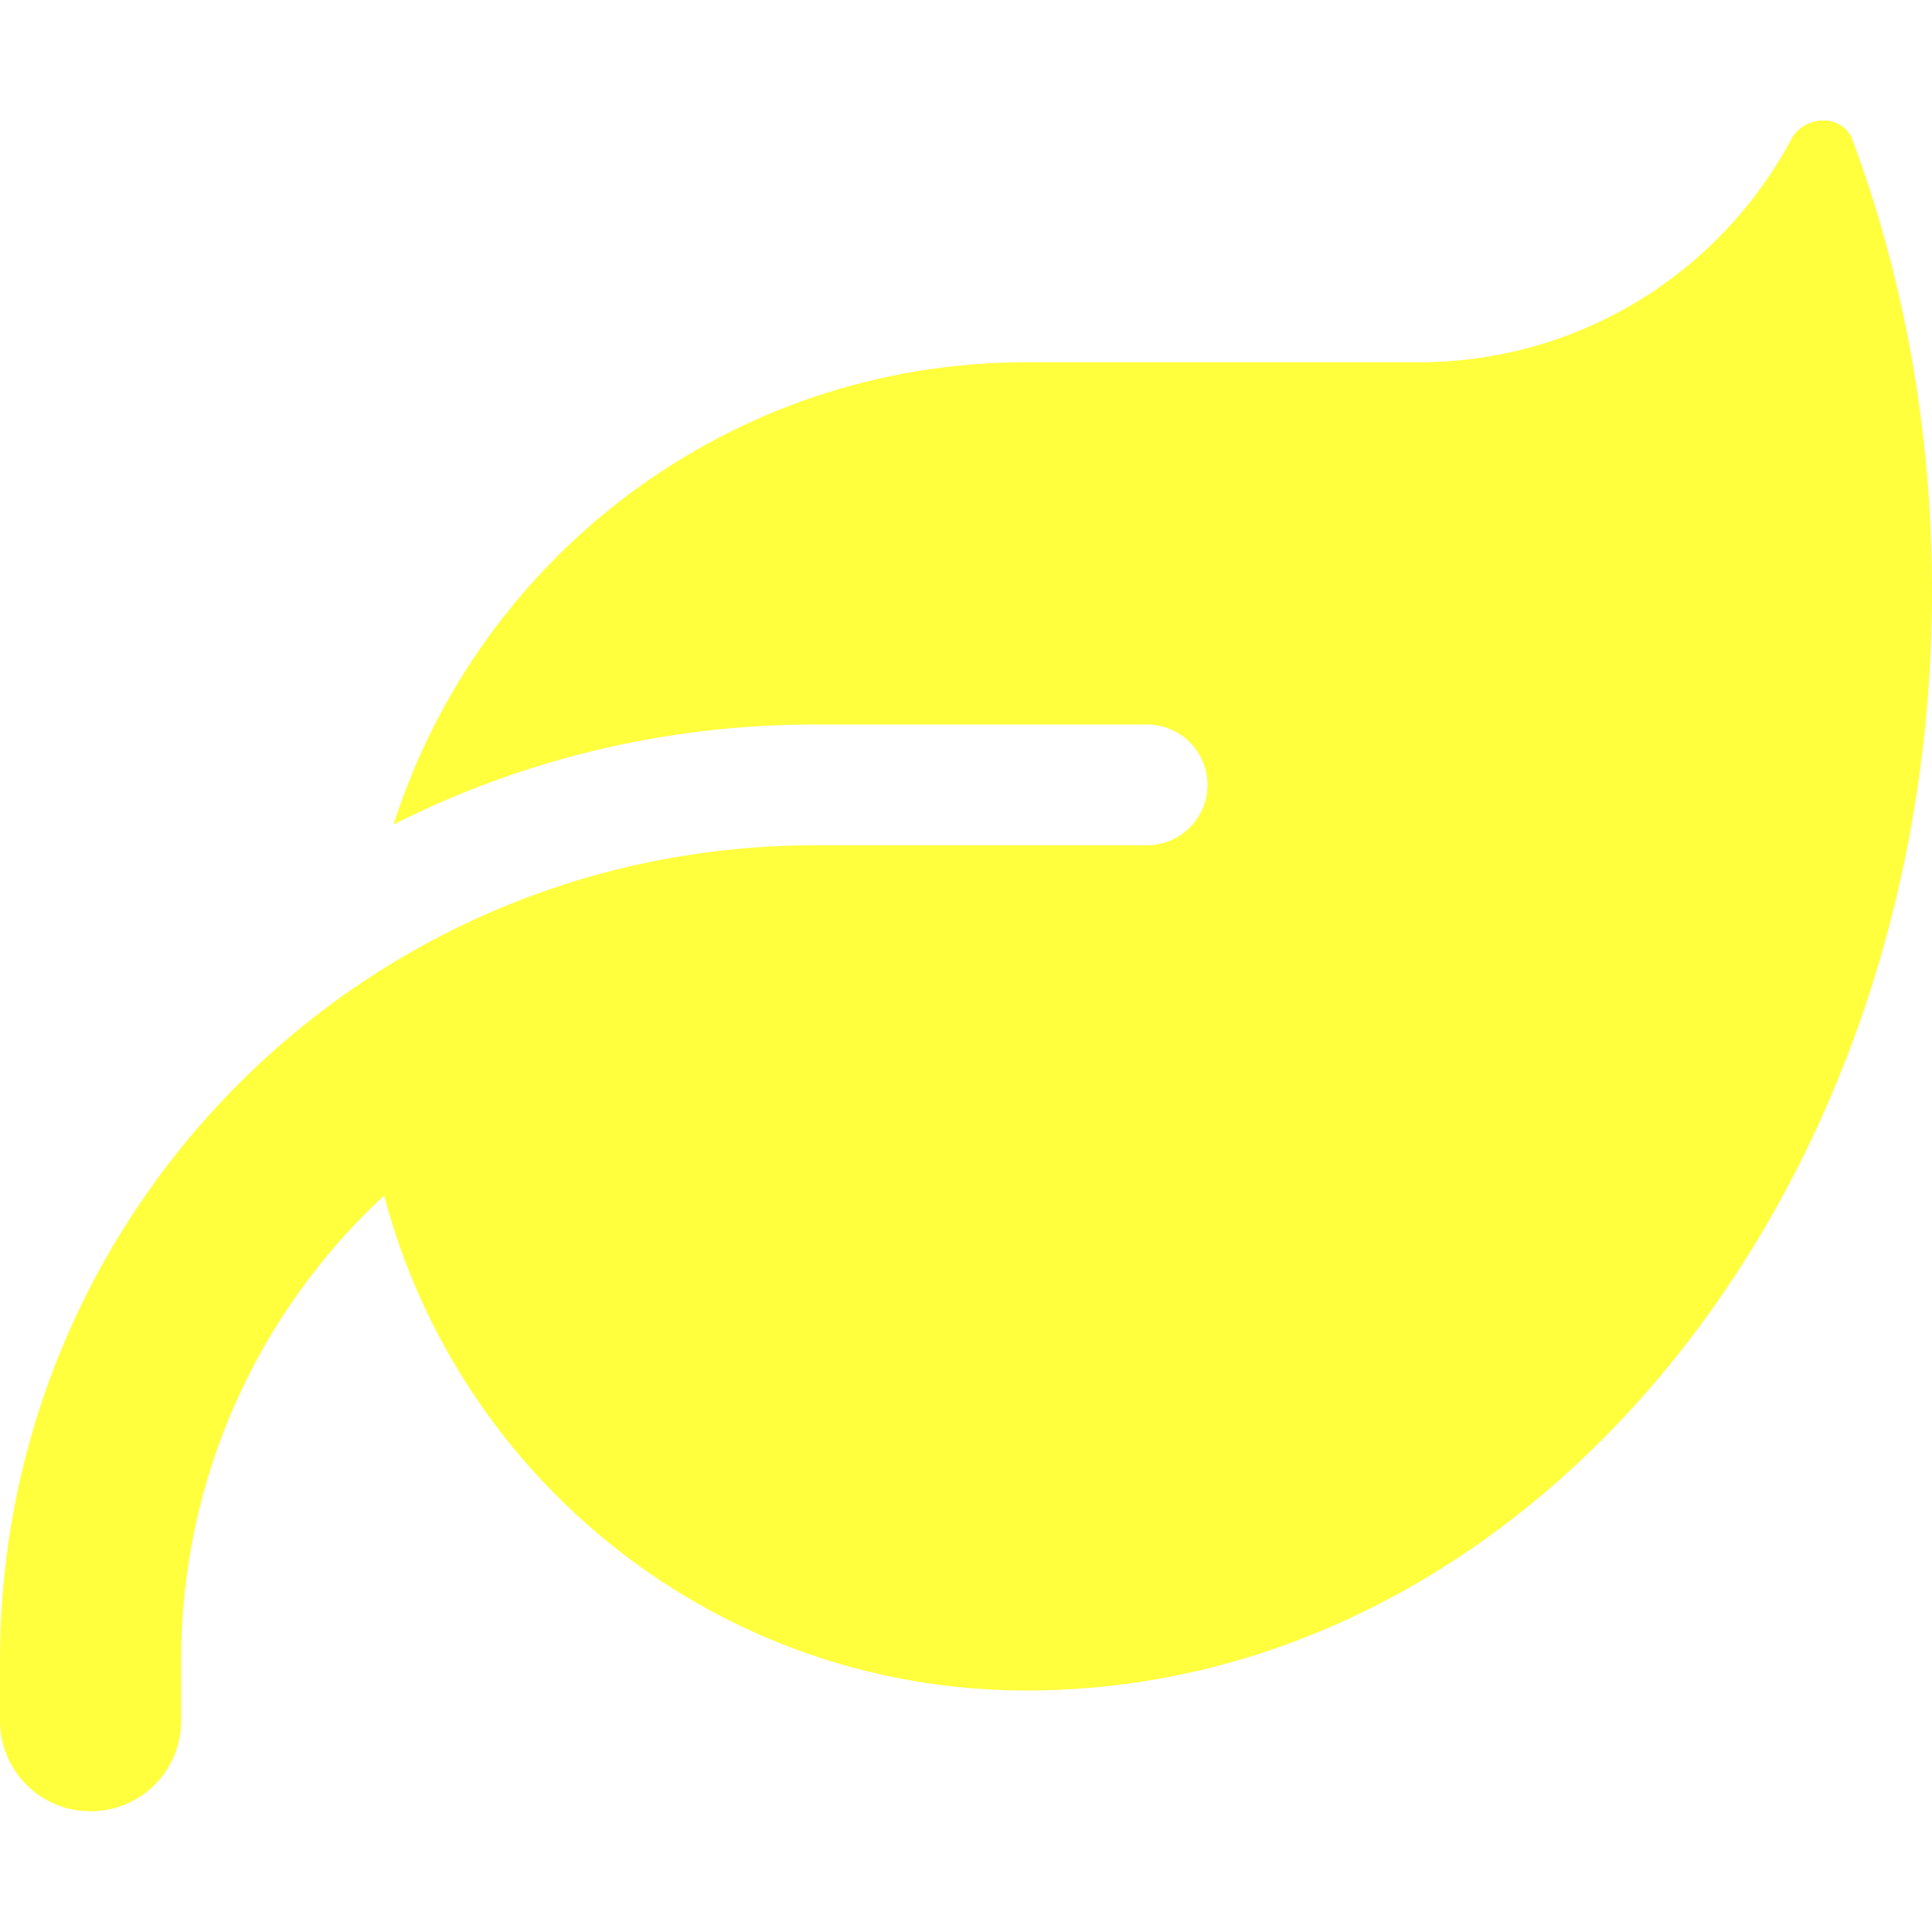
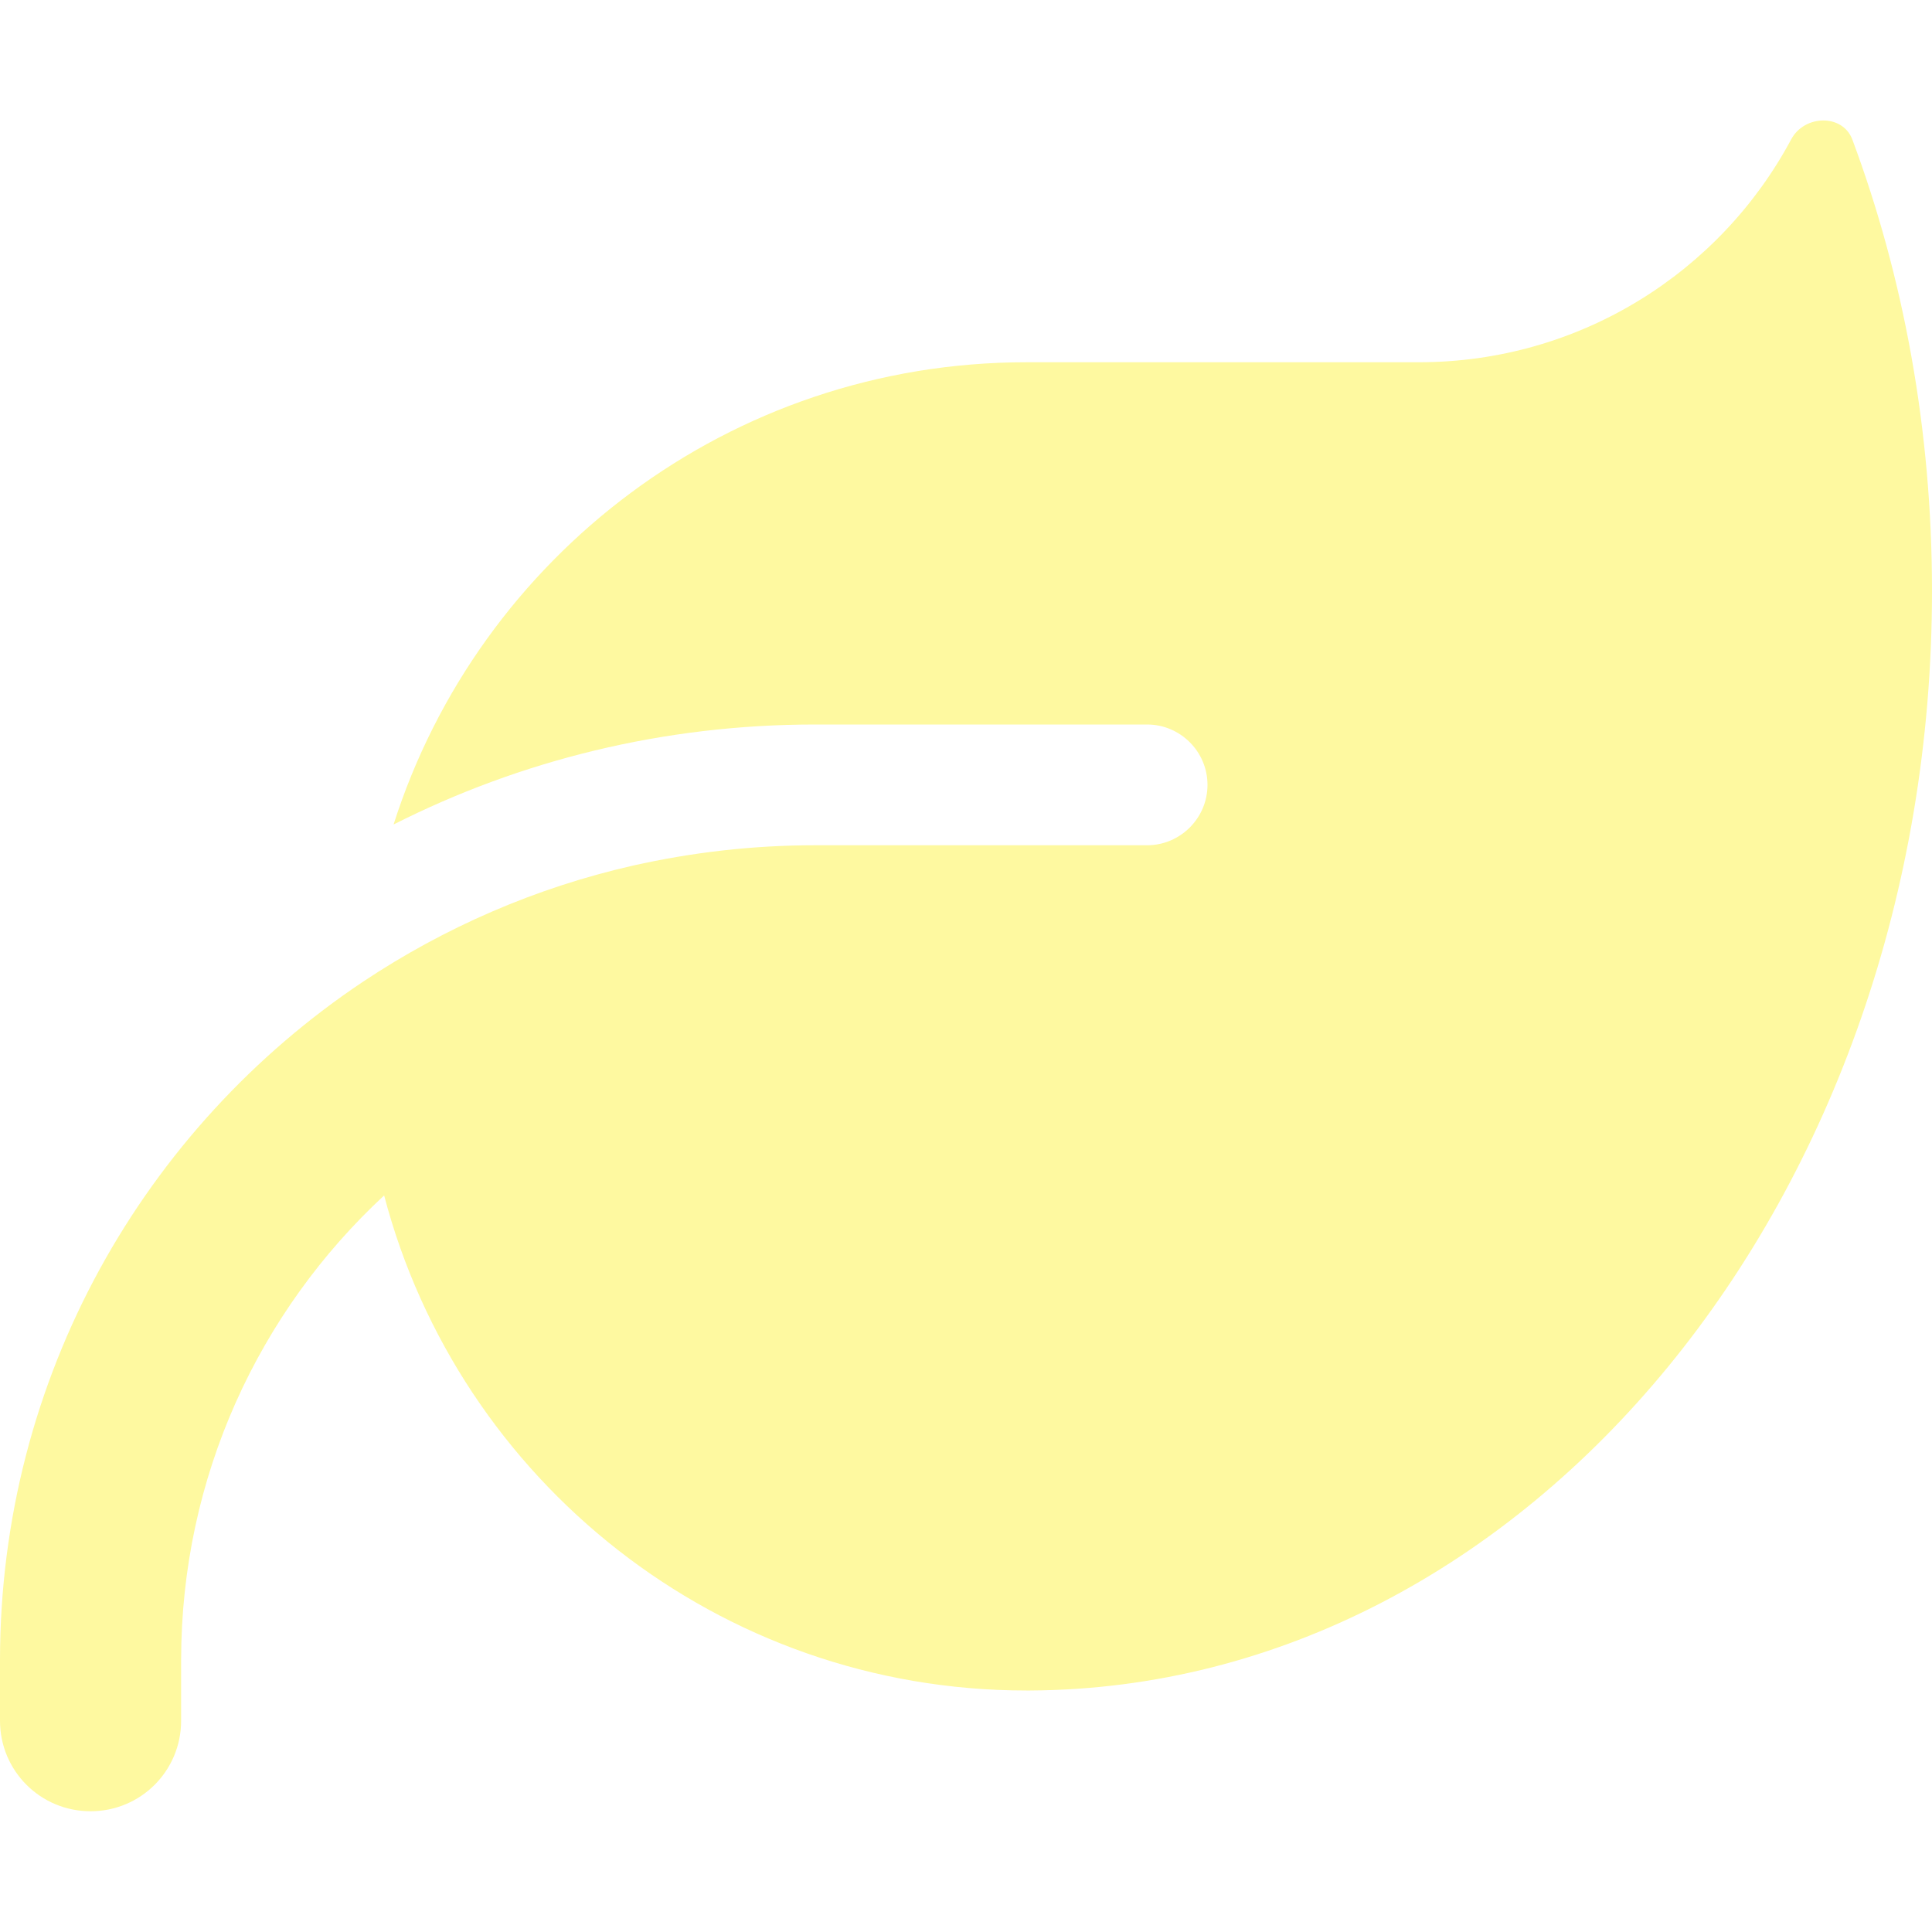
<svg xmlns="http://www.w3.org/2000/svg" viewBox="0 0 512 512" width="30px" height="30px">
-   <path fill="#ffff3e" d="M272 96c-78.6 0-145.1 51.5-167.7 122.5c33.6-17 71.5-26.5 111.7-26.5l88 0c8.8 0 16 7.2 16 16s-7.2 16-16 16l-16 0-72 0s0 0 0 0c-16.6 0-32.7 1.9-48.3 5.4c-25.9 5.9-49.9 16.4-71.4 30.7c0 0 0 0 0 0C38.3 298.8 0 364.9 0 440l0 16c0 13.3 10.7 24 24 24s24-10.7 24-24l0-16c0-48.7 20.7-92.5 53.8-123.2C121.6 392.3 190.3 448 272 448l1 0c132.1-.7 239-130.9 239-291.4c0-42.6-7.5-83.1-21.1-119.6c-2.6-6.9-12.7-6.6-16.2-.1C455.9 72.1 418.7 96 376 96L272 96z" />
+   <path fill="#fef9a0" d="M272 96c-78.6 0-145.1 51.5-167.7 122.5c33.6-17 71.5-26.5 111.7-26.5l88 0c8.8 0 16 7.2 16 16s-7.2 16-16 16l-16 0-72 0s0 0 0 0c-16.6 0-32.7 1.9-48.3 5.4c-25.9 5.9-49.9 16.4-71.4 30.7c0 0 0 0 0 0C38.3 298.8 0 364.9 0 440l0 16c0 13.3 10.7 24 24 24s24-10.7 24-24l0-16c0-48.7 20.7-92.5 53.8-123.2C121.6 392.3 190.3 448 272 448l1 0c132.1-.7 239-130.9 239-291.4c0-42.6-7.5-83.1-21.1-119.6c-2.6-6.9-12.7-6.6-16.2-.1C455.9 72.1 418.7 96 376 96L272 96z" />
</svg>
